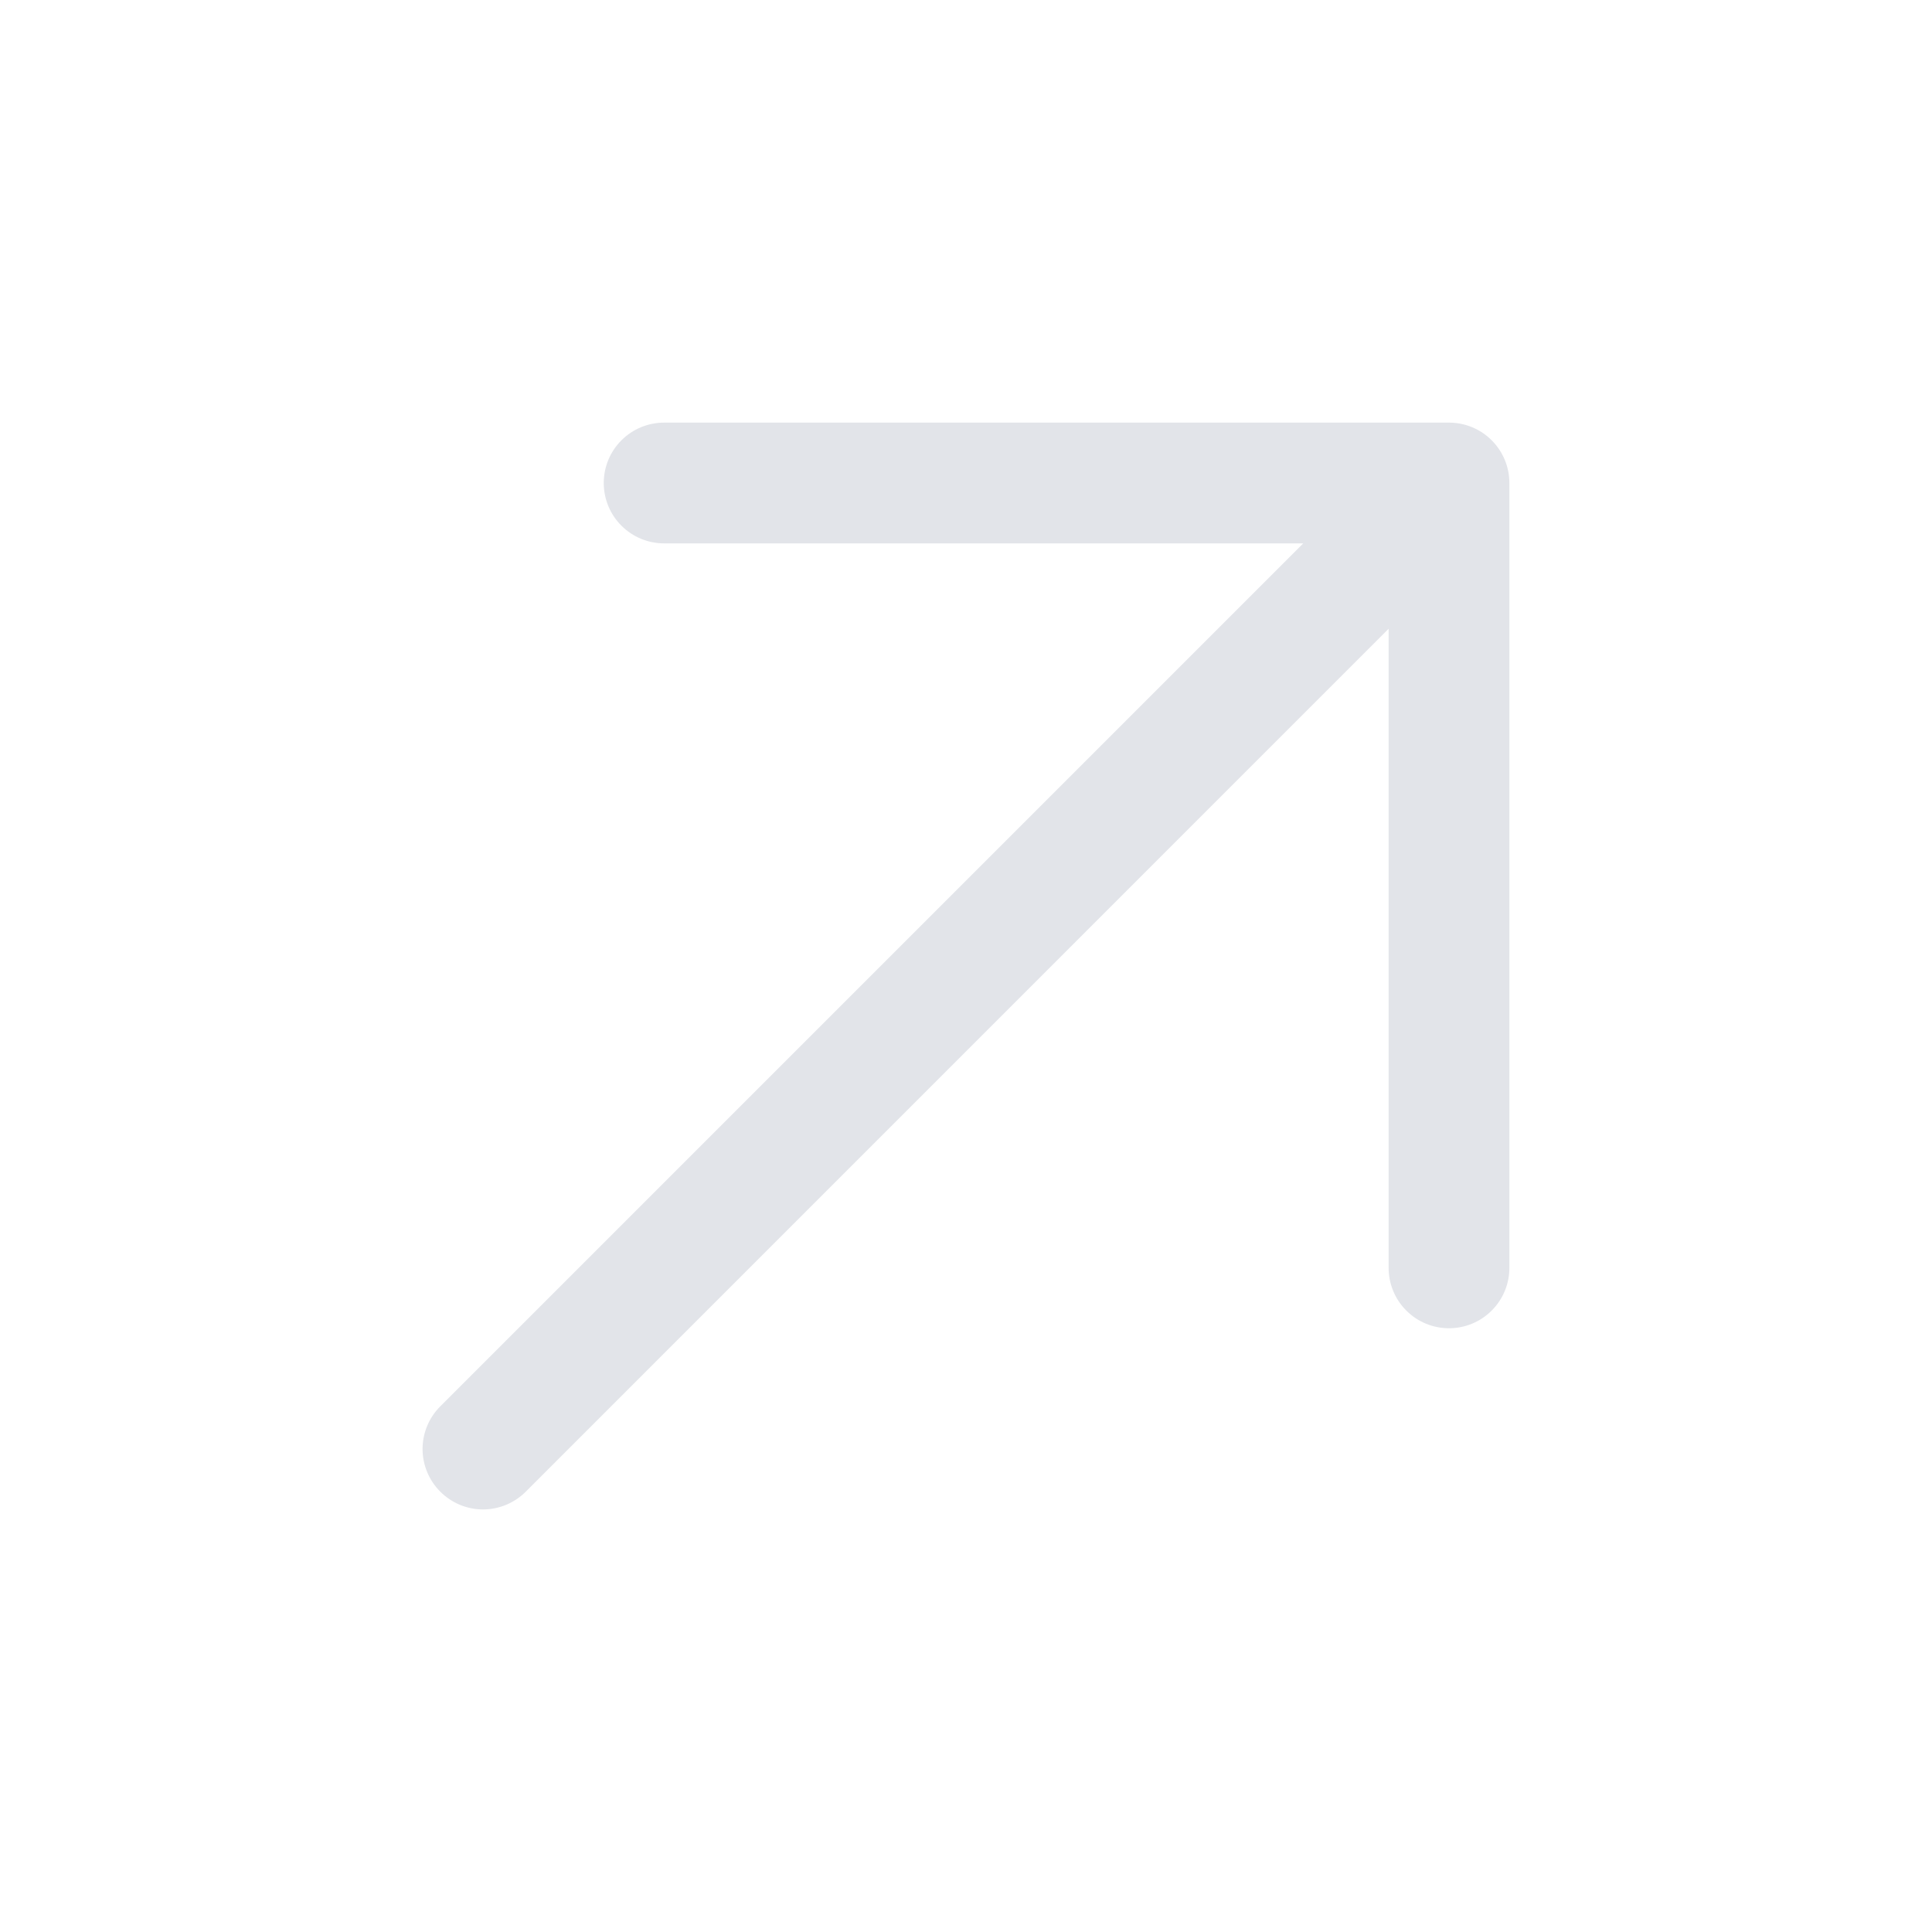
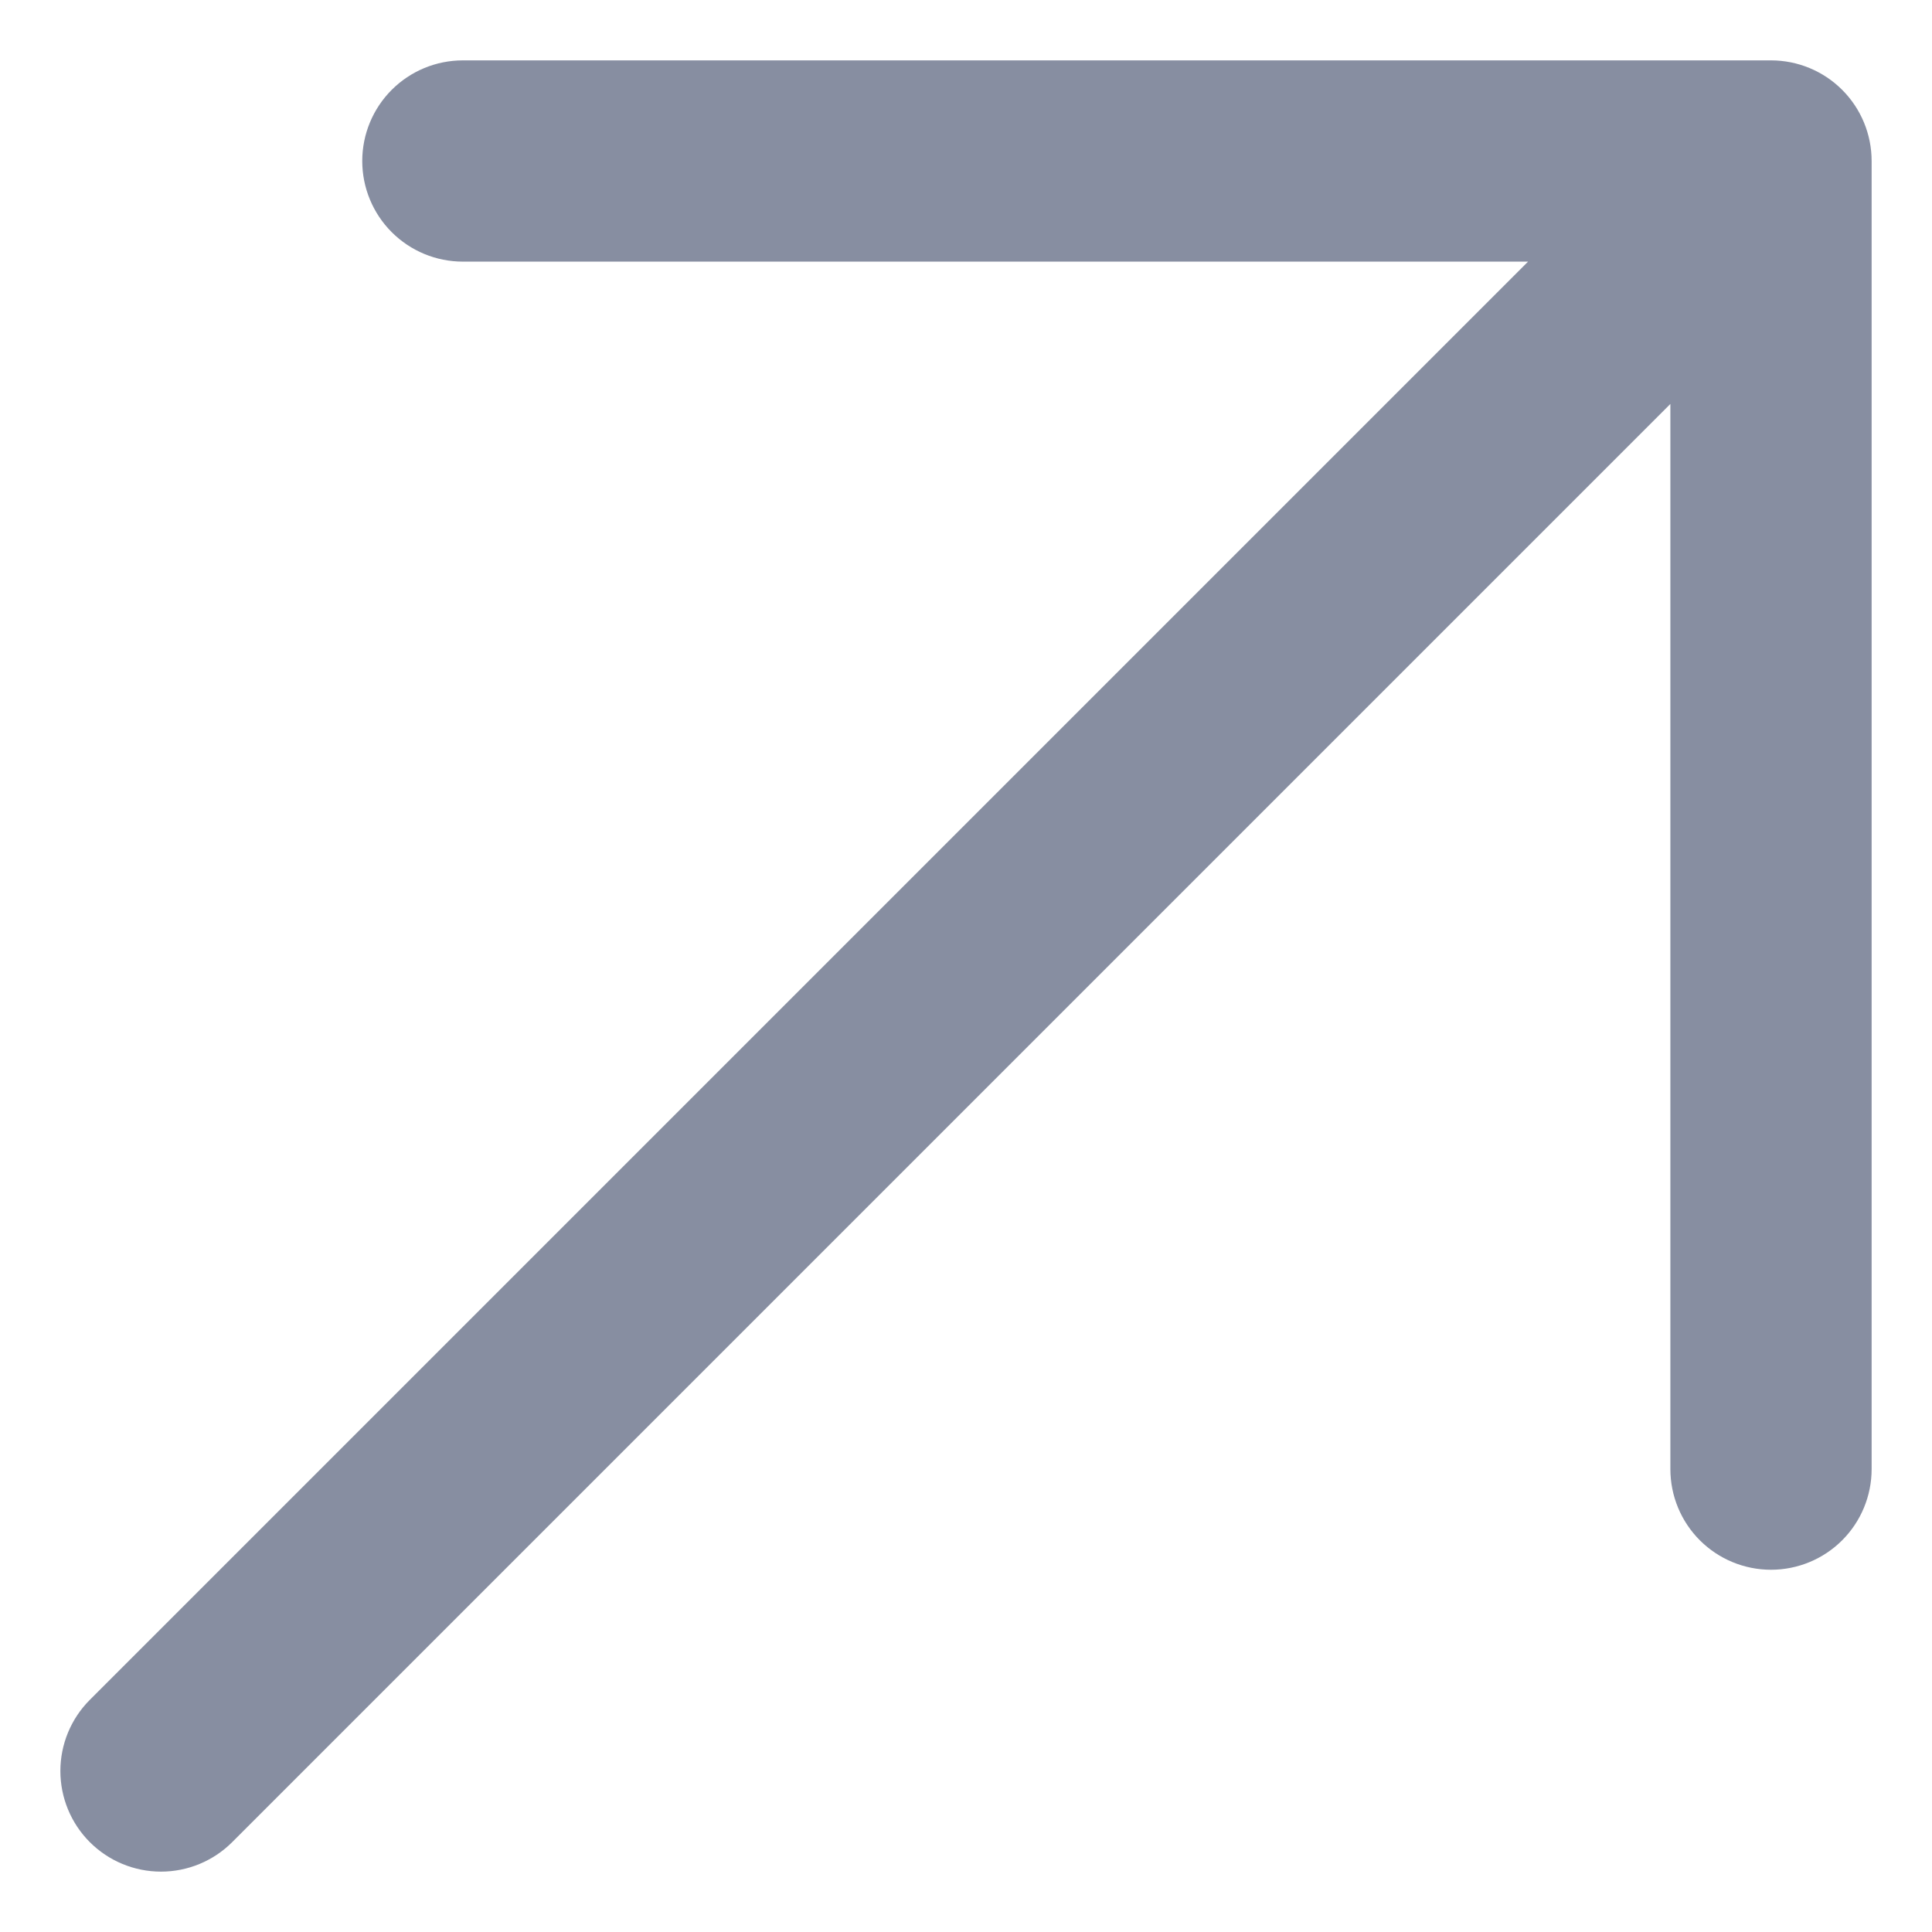
- <svg xmlns="http://www.w3.org/2000/svg" width="32" height="32" viewBox="0 0 32 32" fill="none">
-   <g id="ArrowUpRight">
-     <path id="Vector" d="M25 8V21C25 21.265 24.895 21.52 24.707 21.707C24.52 21.895 24.265 22 24 22C23.735 22 23.48 21.895 23.293 21.707C23.105 21.52 23 21.265 23 21V10.414L8.708 24.707C8.52 24.895 8.265 25.001 8 25.001C7.735 25.001 7.48 24.895 7.293 24.707C7.105 24.52 6.999 24.265 6.999 24C6.999 23.735 7.105 23.48 7.293 23.293L21.586 9H11C10.735 9 10.48 8.895 10.293 8.707C10.105 8.52 10 8.265 10 8C10 7.735 10.105 7.48 10.293 7.293C10.48 7.105 10.735 7 11 7H24C24.265 7 24.52 7.105 24.707 7.293C24.895 7.48 25 7.735 25 8Z" fill="#E2E4E9" />
-   </g>
+ <svg xmlns="http://www.w3.org/2000/svg" width="12" height="12" viewBox="0 0 12 12" fill="none">
+   <path d="M11.625 1V9.125C11.625 9.291 11.559 9.45 11.442 9.567C11.325 9.684 11.166 9.75 11 9.75C10.834 9.75 10.675 9.684 10.558 9.567C10.441 9.45 10.375 9.291 10.375 9.125V2.509L1.442 11.442C1.325 11.559 1.166 11.625 1 11.625C0.834 11.625 0.675 11.559 0.558 11.442C0.441 11.325 0.375 11.166 0.375 11C0.375 10.834 0.441 10.675 0.558 10.558L9.491 1.625H2.875C2.709 1.625 2.55 1.559 2.433 1.442C2.316 1.325 2.25 1.166 2.25 1C2.25 0.834 2.316 0.675 2.433 0.558C2.55 0.441 2.709 0.375 2.875 0.375H11C11.166 0.375 11.325 0.441 11.442 0.558C11.559 0.675 11.625 0.834 11.625 1Z" fill="#878EA1" />
</svg>
